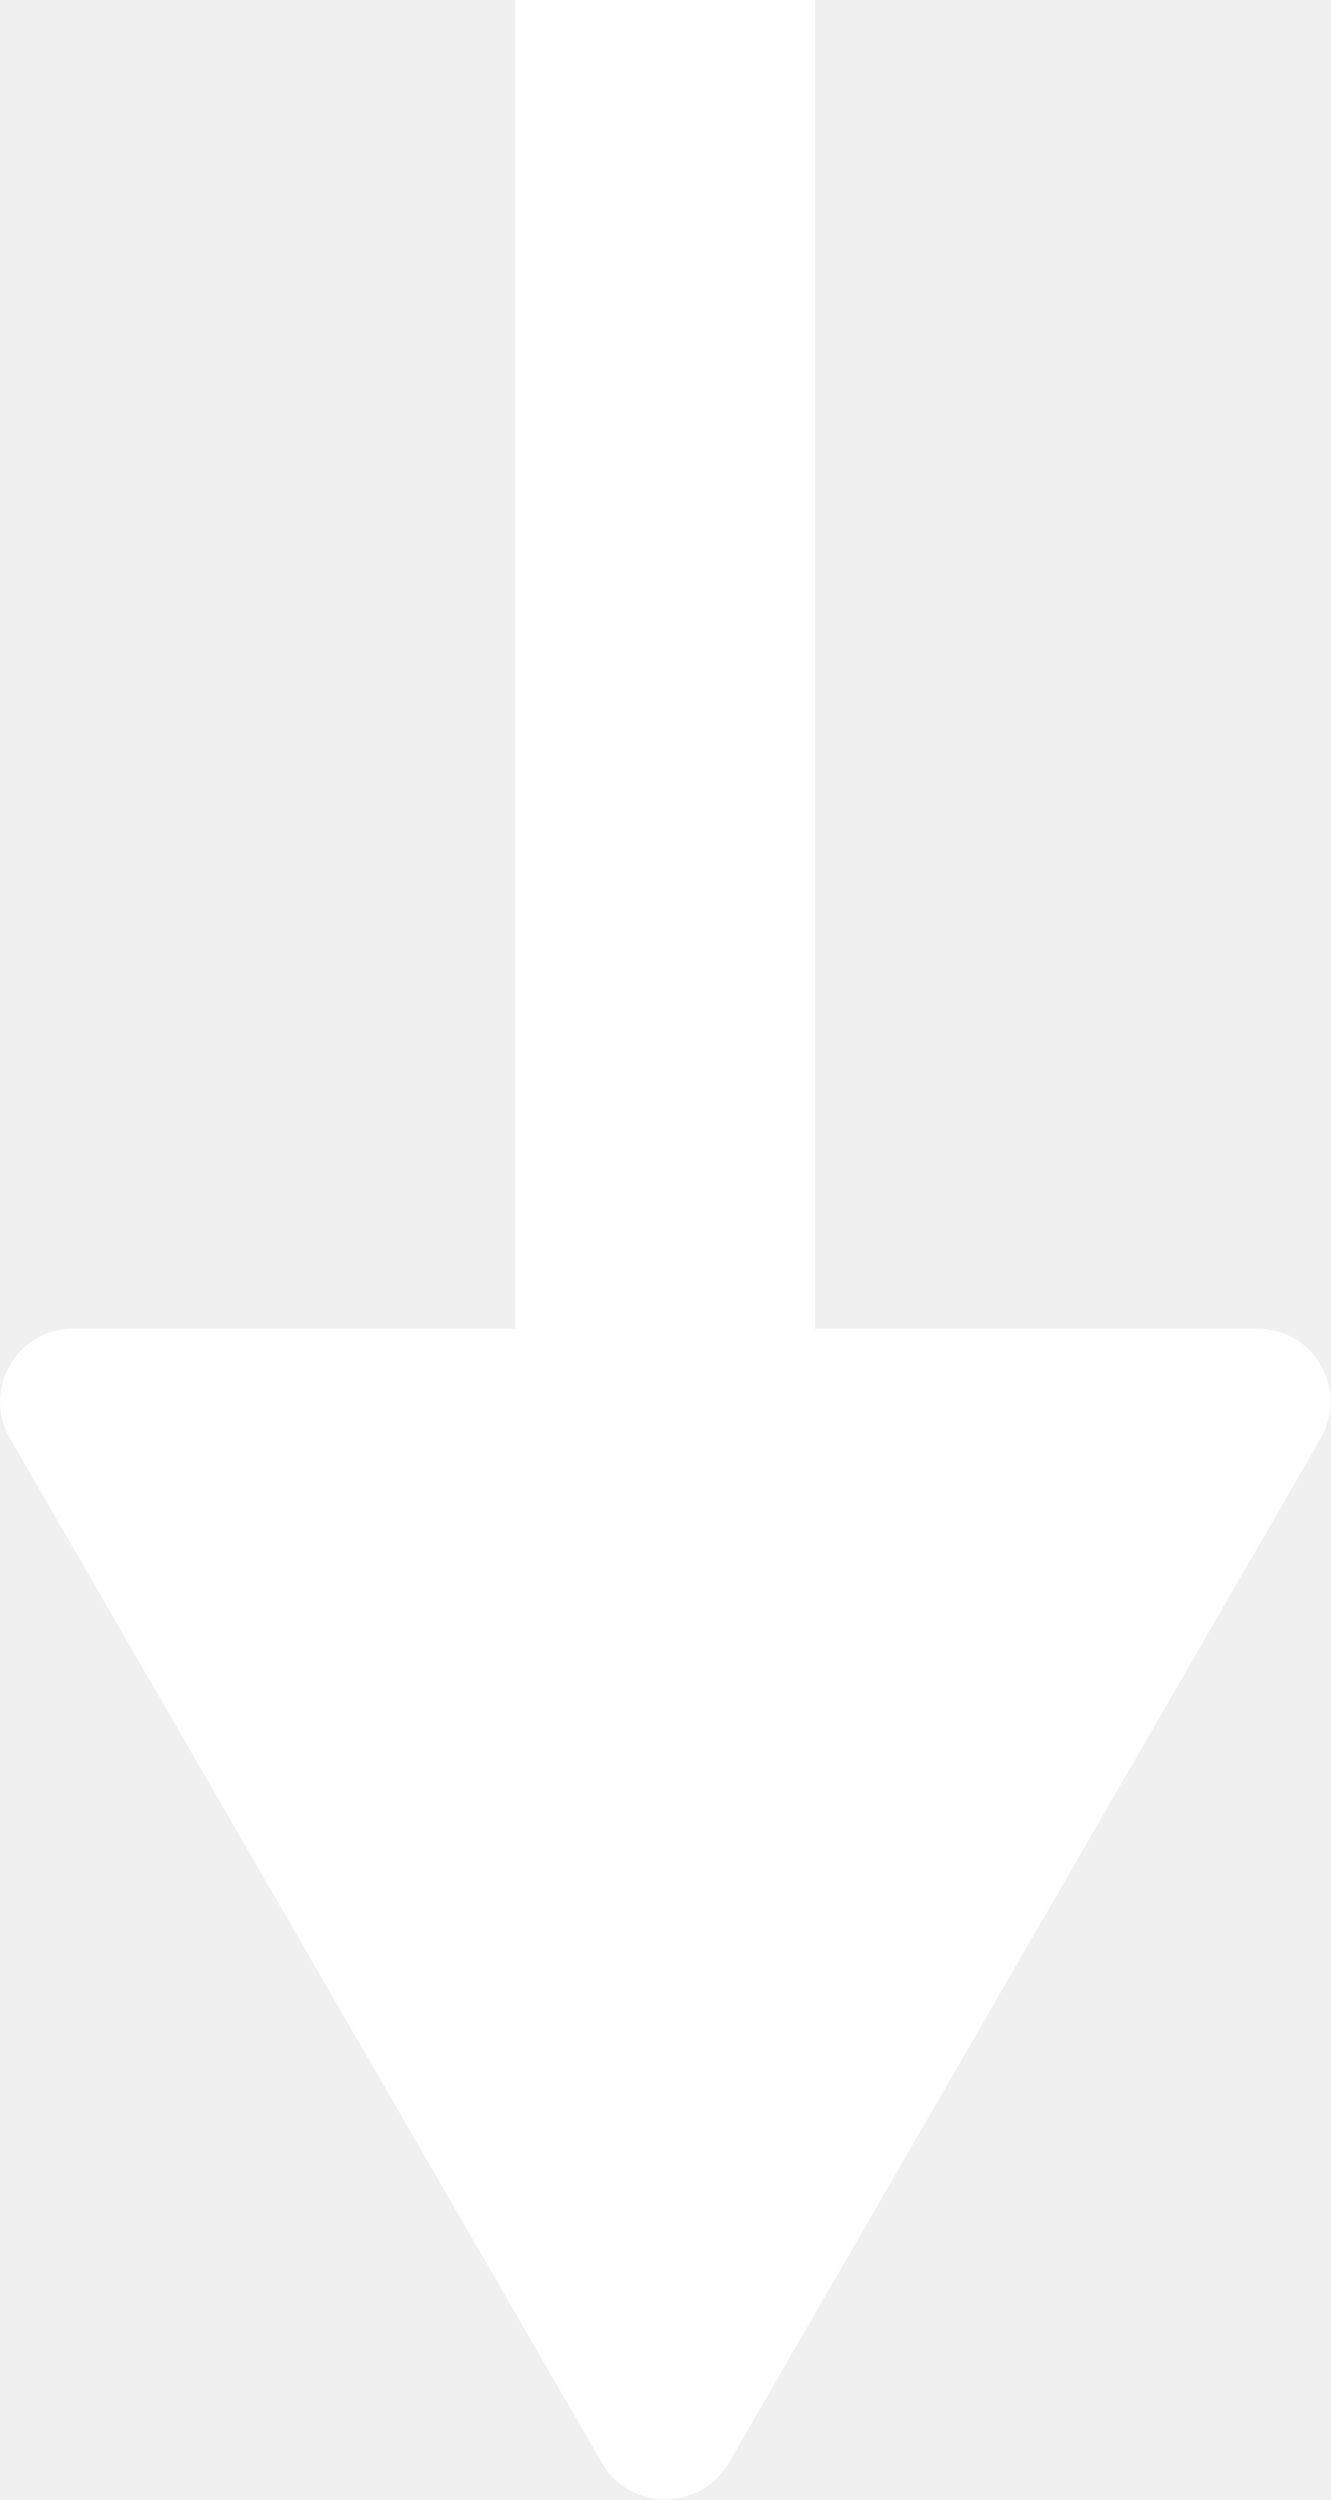
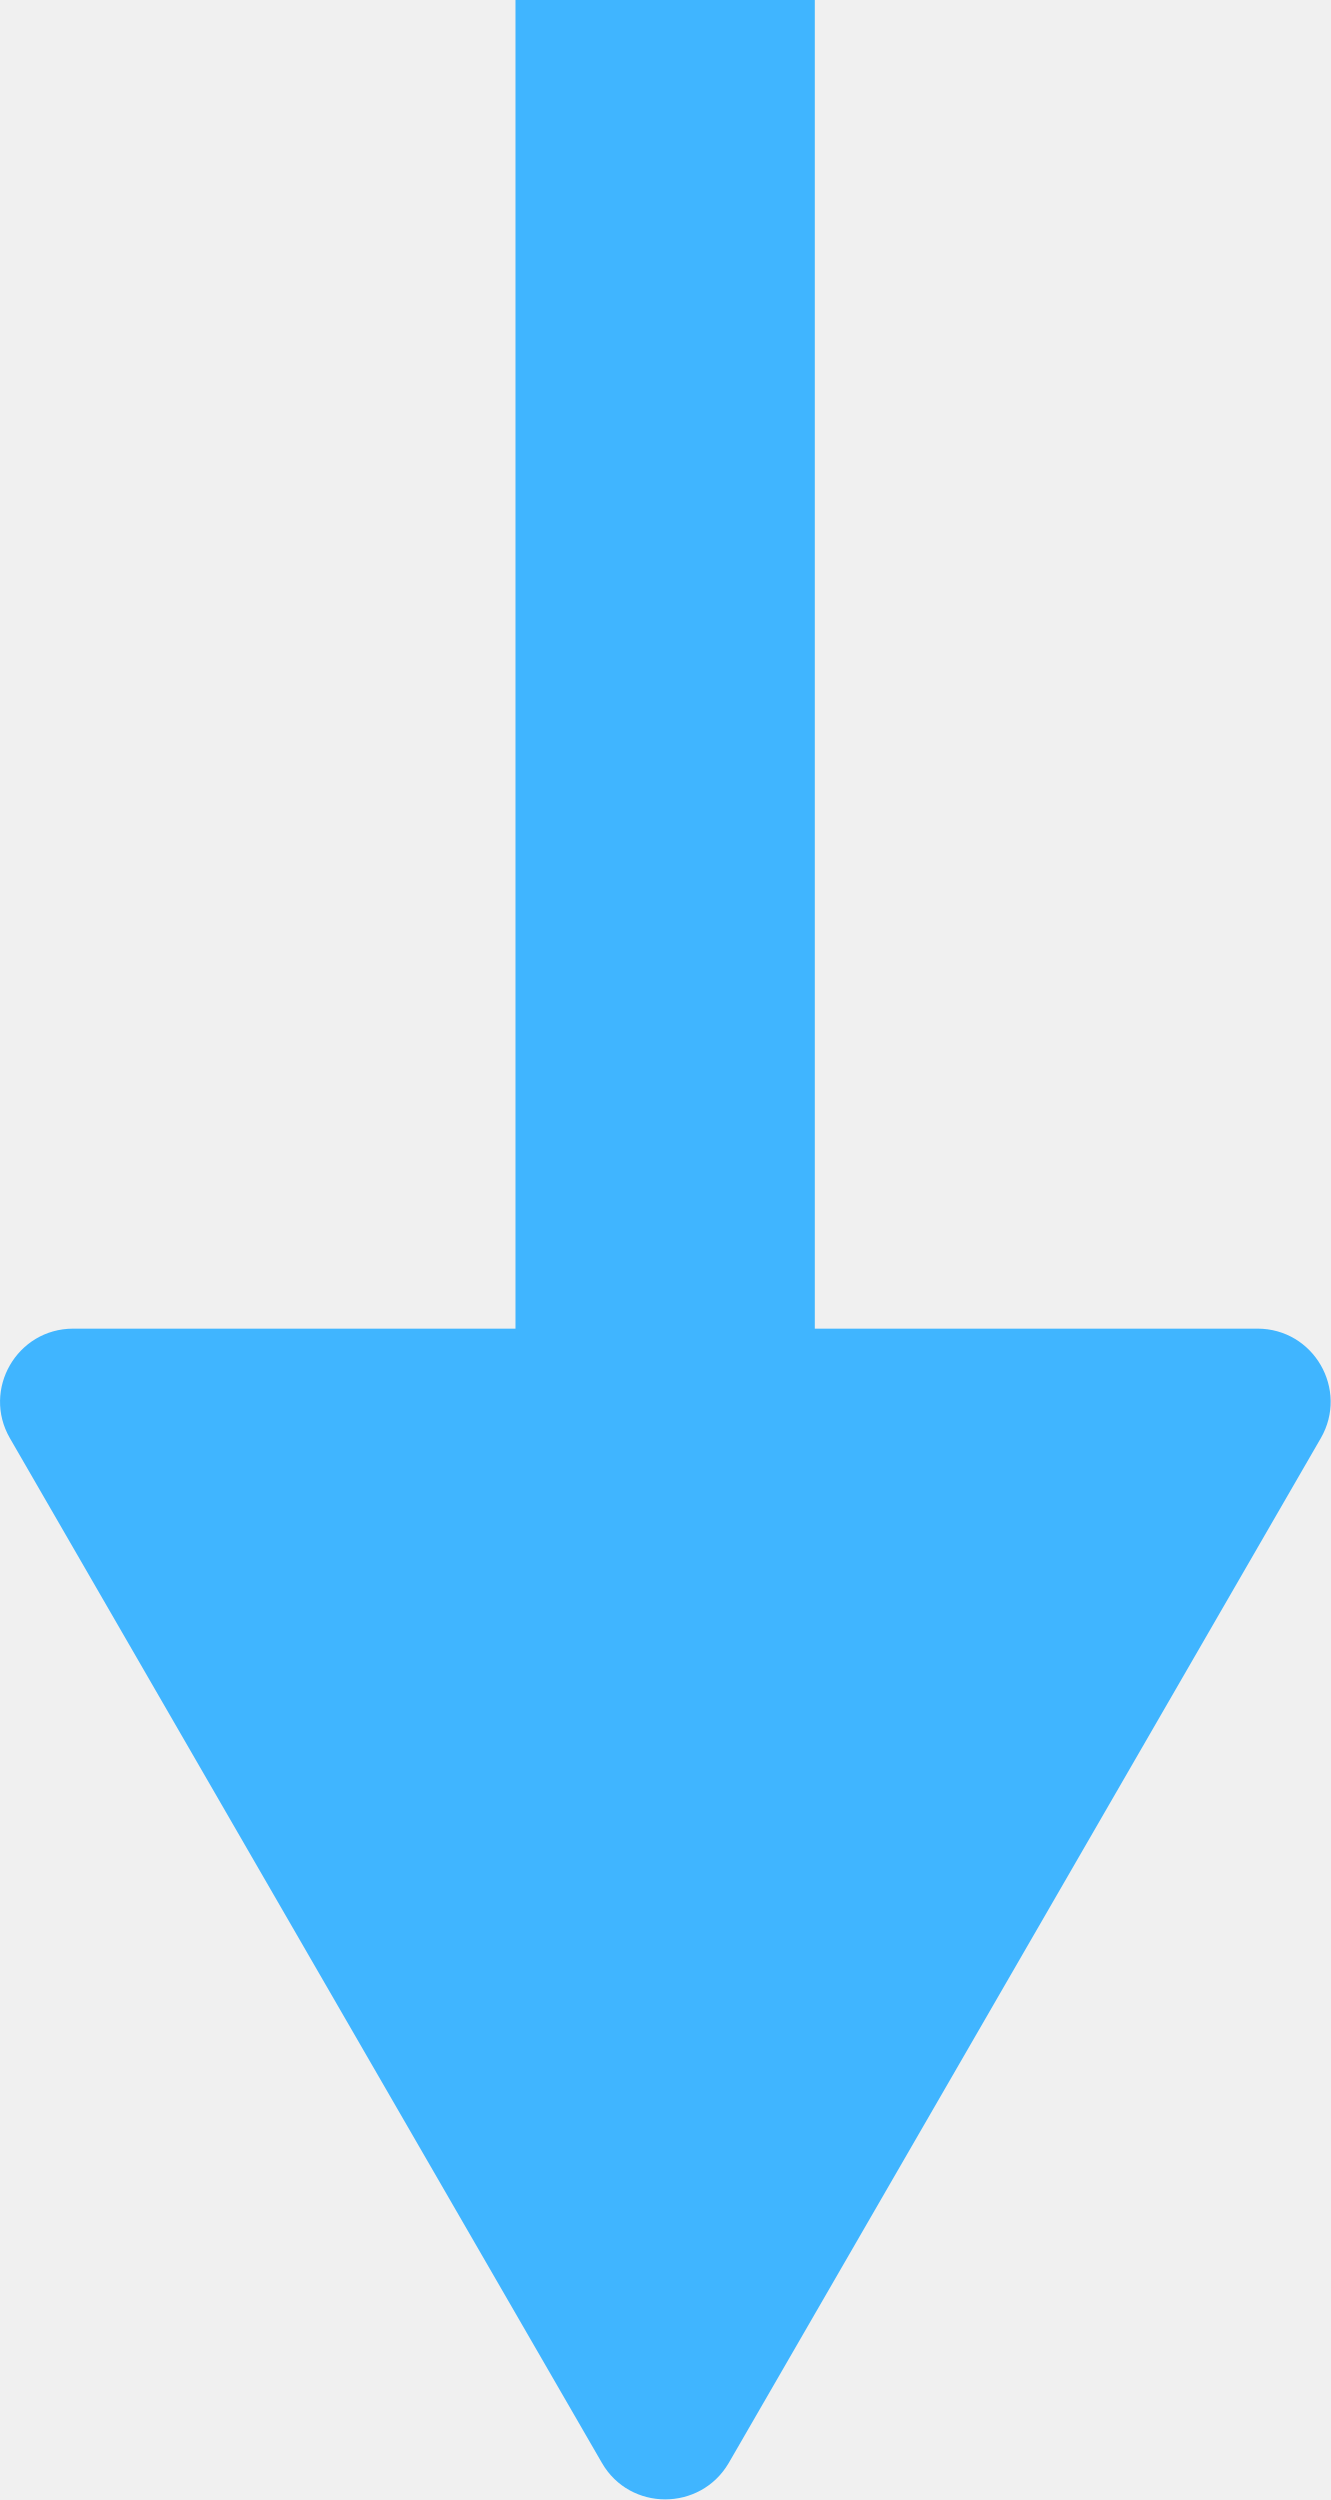
<svg xmlns="http://www.w3.org/2000/svg" id="Layer_2" data-name="Layer 2" width="32.31" height="60.72" viewBox="0 0 32.31 60.72">
  <defs>
    <style>
      .cls-1 {
-         fill: #fff;
+         fill: #40b5ff;
      }
    </style>
  </defs>
  <g id="Layer_1-2" data-name="Layer 1">
    <path class="cls-1" d="M30.53,32.27h-10.74V0h-7.27v32.27H1.78c-1.37,0-2.22,1.48-1.54,2.66l14.38,24.89c.68,1.18,2.39,1.18,3.08,0l14.38-24.89c.68-1.18-.17-2.66-1.54-2.66Z" />
  </g>
</svg>
